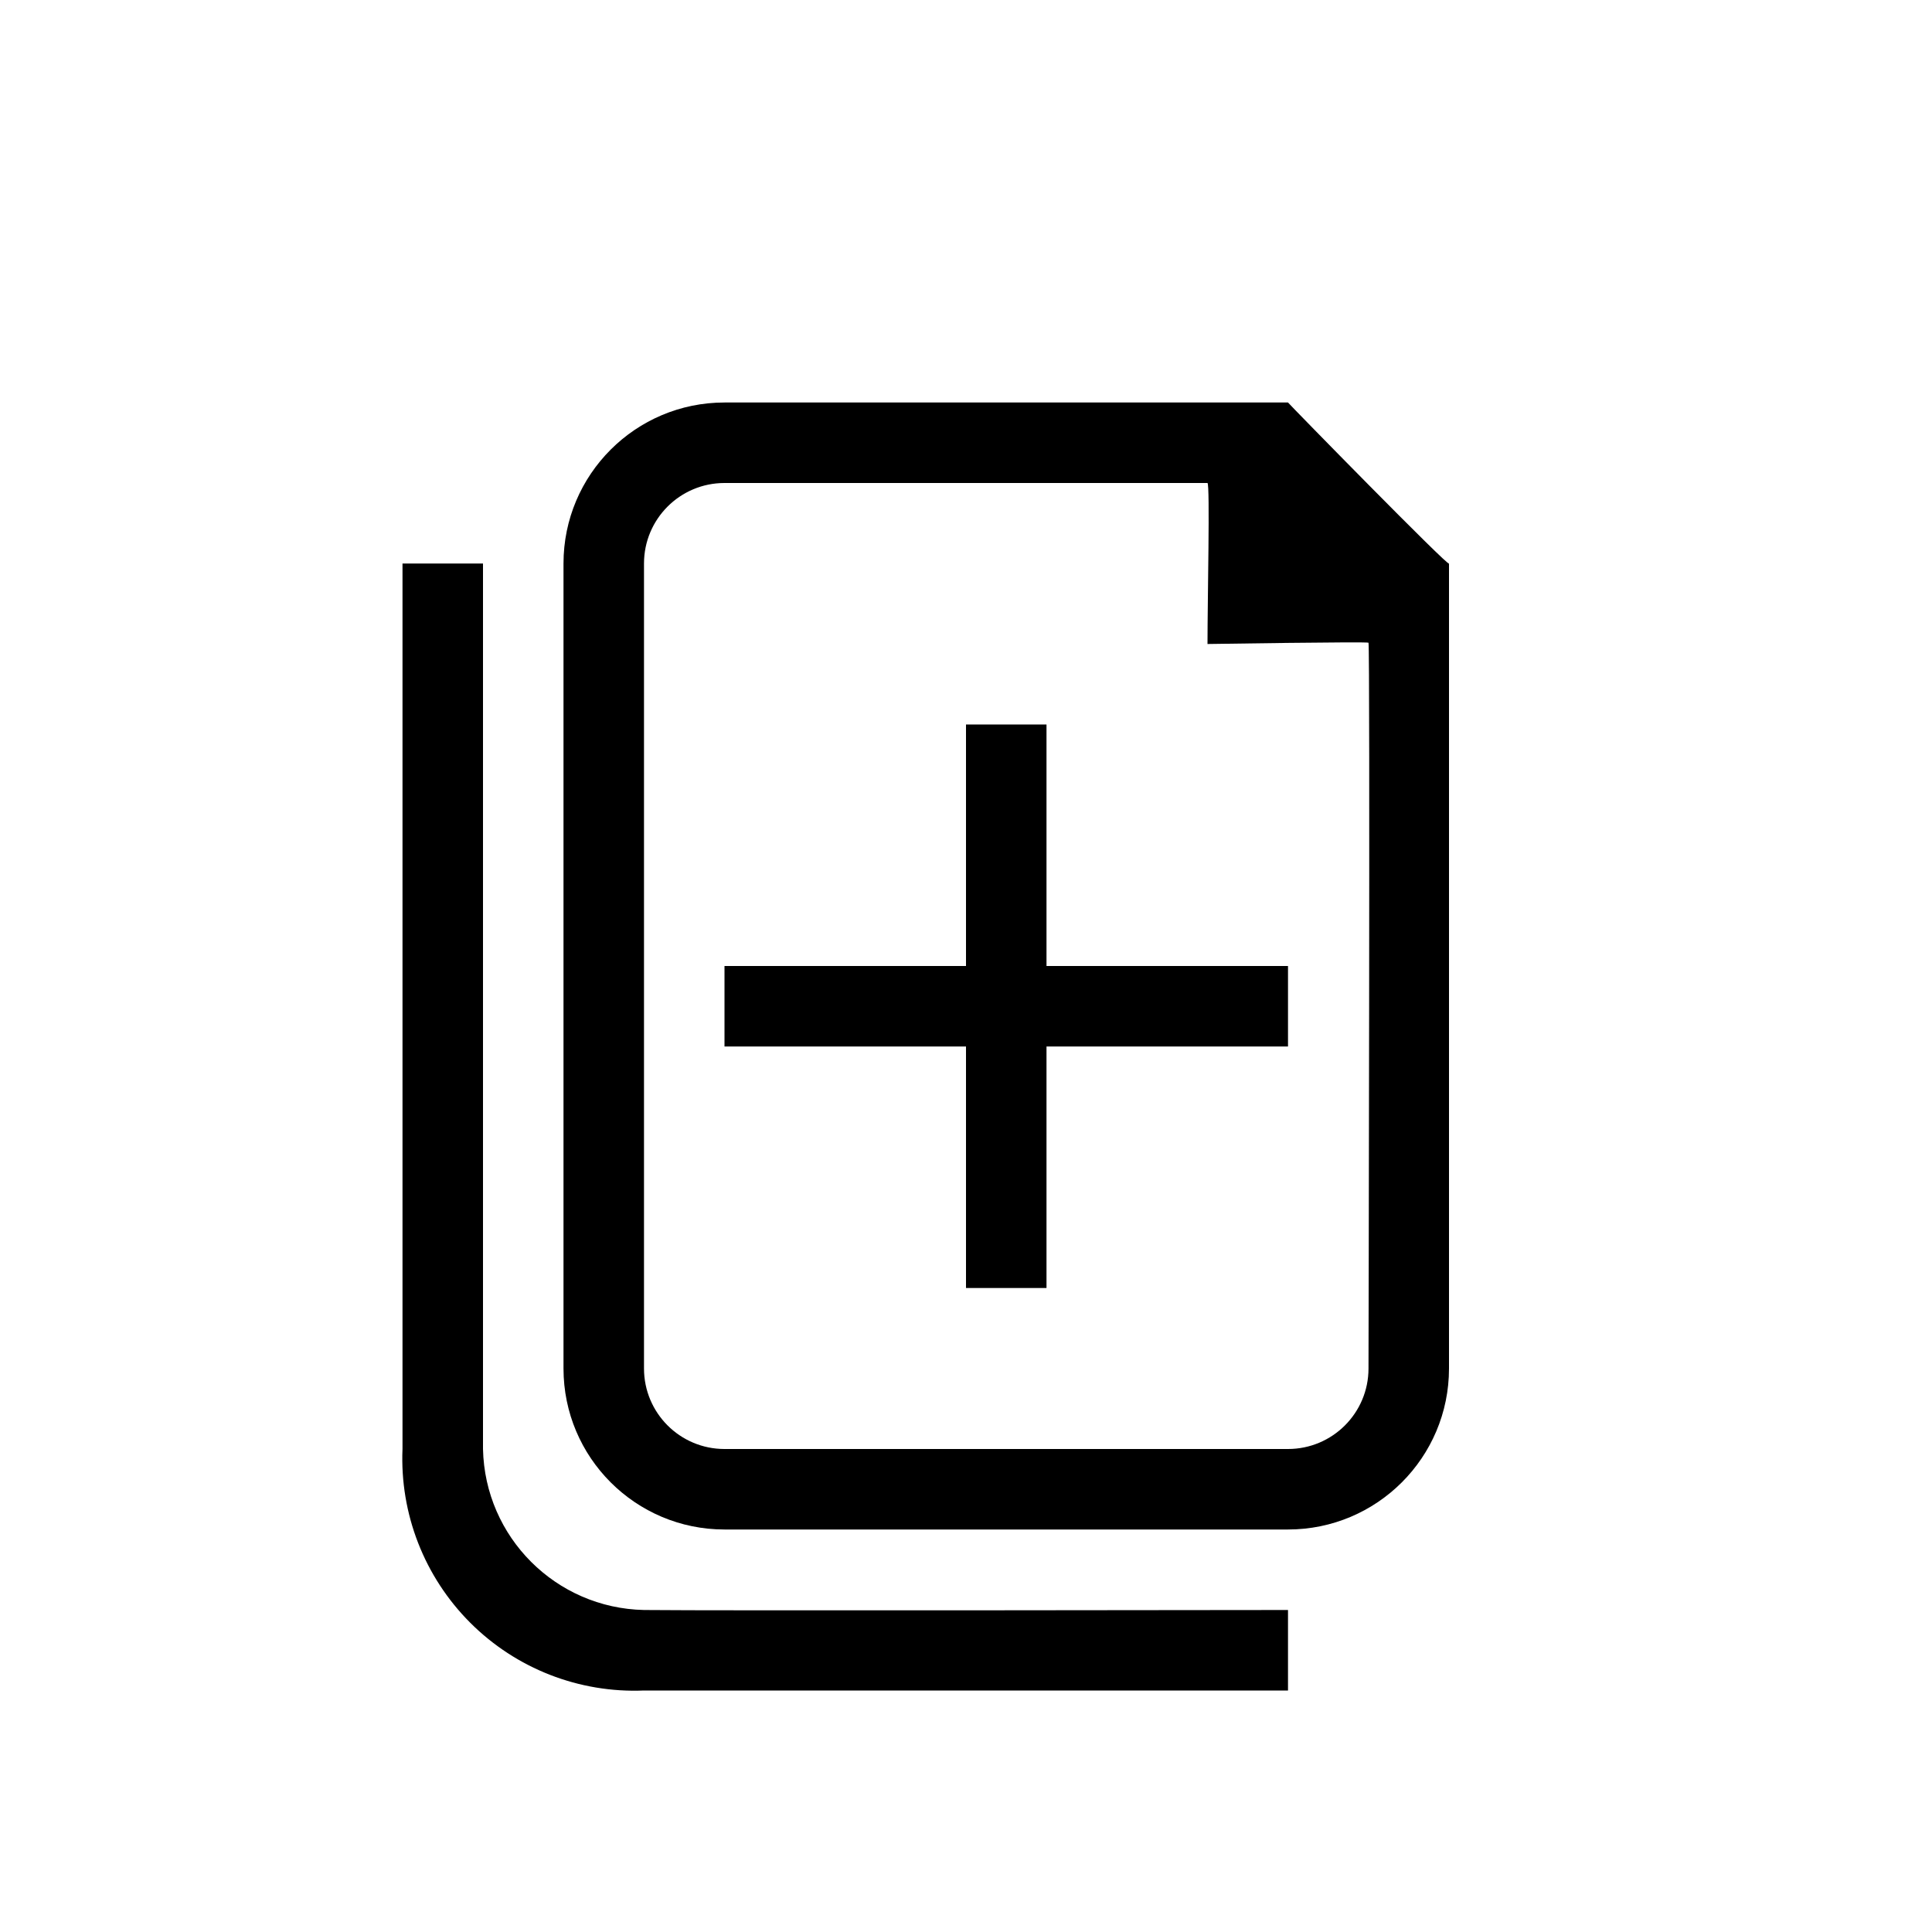
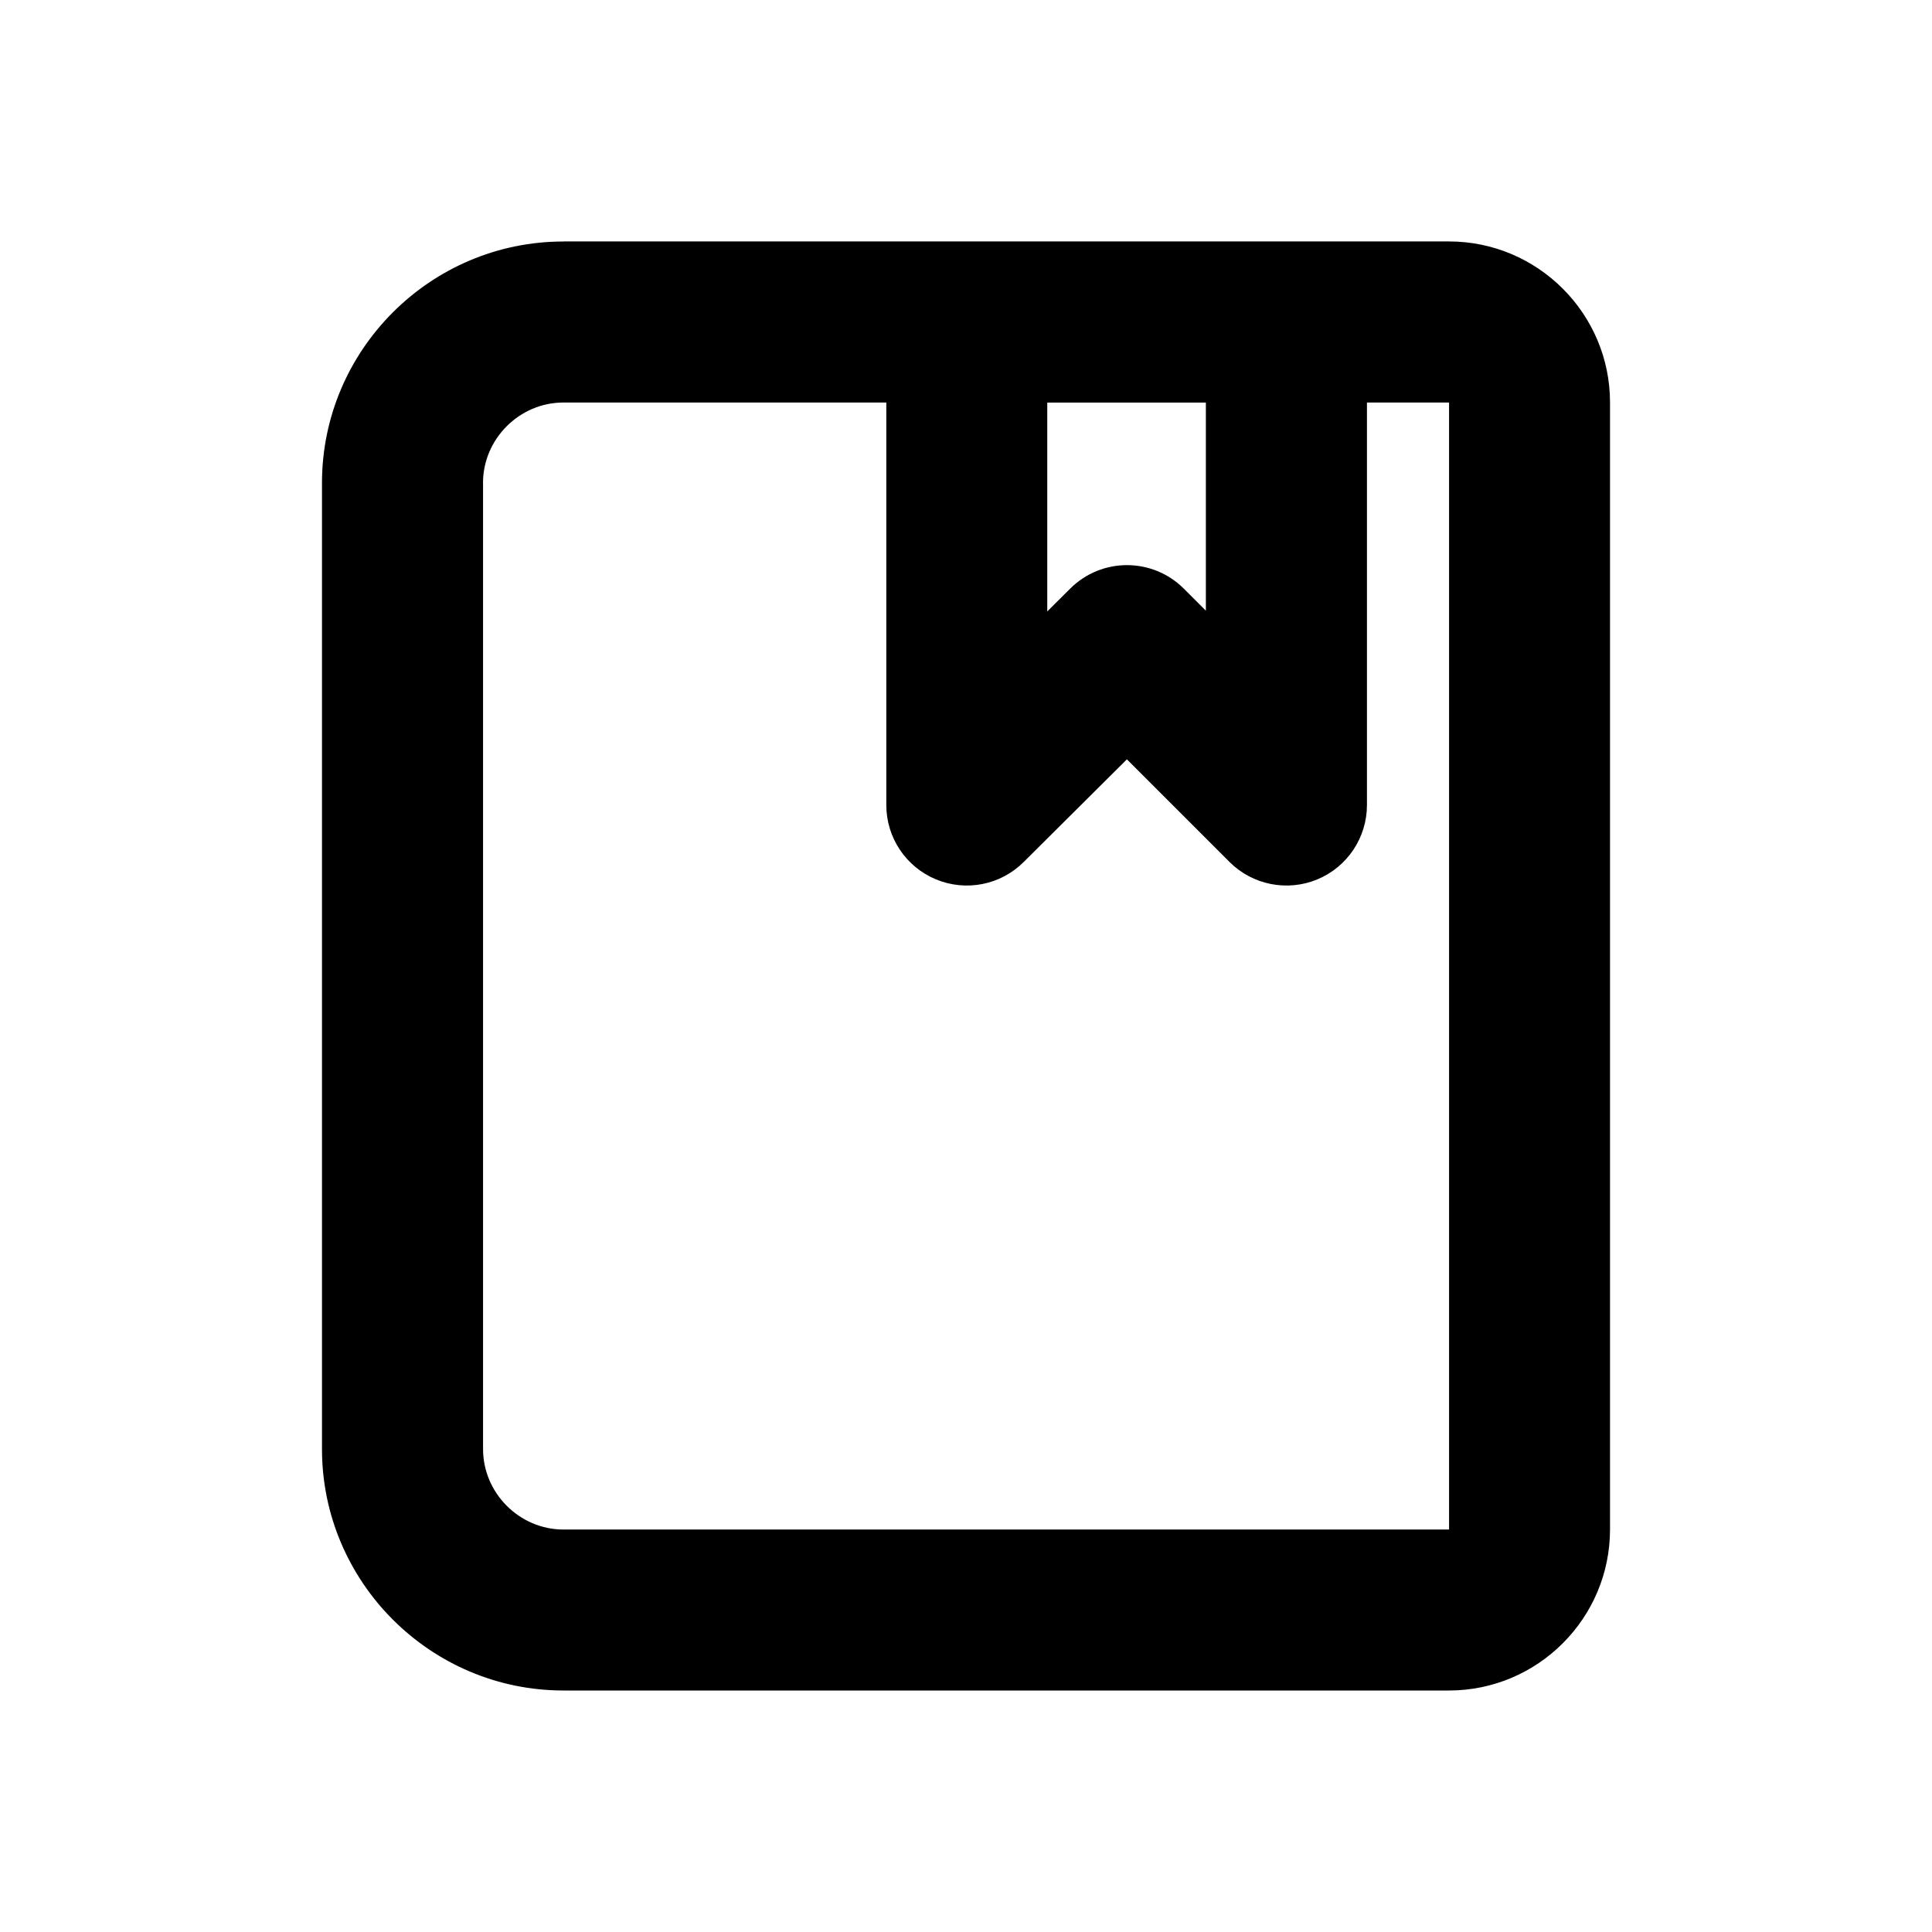
- <svg xmlns="http://www.w3.org/2000/svg" id="D_2_copy_7" data-name="D 2 copy 7" width="24" height="24" viewBox="0 0 24 24">
-   <defs>
-     <style>
-       .cls-1 {
-         fill-rule: evenodd;
-       }
-     </style>
-   </defs>
-   <path id="Rounded_Rectangle_1185_copy" data-name="Rounded Rectangle 1185 copy" class="cls-1" d="M9,5h7c0.022,0.029,2.016,2.067,2,2V17a2,2,0,0,1-2,2H9a2,2,0,0,1-2-2V7A2,2,0,0,1,9,5ZM9,6h6c0.032,0.023,0,1.448,0,2,0,0,1.992-.031,2-0.016C17.021,8.025,17,17,17,17a1,1,0,0,1-1,1H9a1,1,0,0,1-1-1V7A1,1,0,0,1,9,6Z" />
-   <rect x="12" y="9" width="1" height="7" />
-   <rect id="Rectangle_1187_copy" data-name="Rectangle 1187 copy" x="9" y="12" width="7" height="1" />
-   <path class="cls-1" d="M5,7H6V18a2.043,2.043,0,0,0,2,2c0.8,0.01,8,0,8,0v1H8a2.882,2.882,0,0,1-3-3C5,17.988,5,7,5,7Z" />
+ <svg xmlns="http://www.w3.org/2000/svg" version="1.1" width="32" height="32" viewBox="0 0 32 32">
+   <path d="M8 8c0-0.73 0.603-1.333 1.333-1.333h5.347v6.667c0 0.539 0.324 1.024 0.822 1.231s1.070 0.094 1.452-0.286l1.711-1.702 1.7 1.7c0.381 0.381 0.955 0.495 1.453 0.289s0.823-0.693 0.823-1.232v-6.667h1.36v18.667h-14.667c-0.73 0-1.333-0.603-1.333-1.333v-16zM19.973 6.667v3.448l-0.364-0.364c-0.52-0.52-1.362-0.521-1.883-0.002l-0.38 0.378v-3.459h2.627zM9.333 4c-2.203 0-4 1.797-4 4v16c0 2.203 1.797 4 4 4h14.667c1.47 0 2.667-1.197 2.667-2.667v-18.667c0-1.47-1.197-2.667-2.667-2.667h-14.667z" />
</svg>
